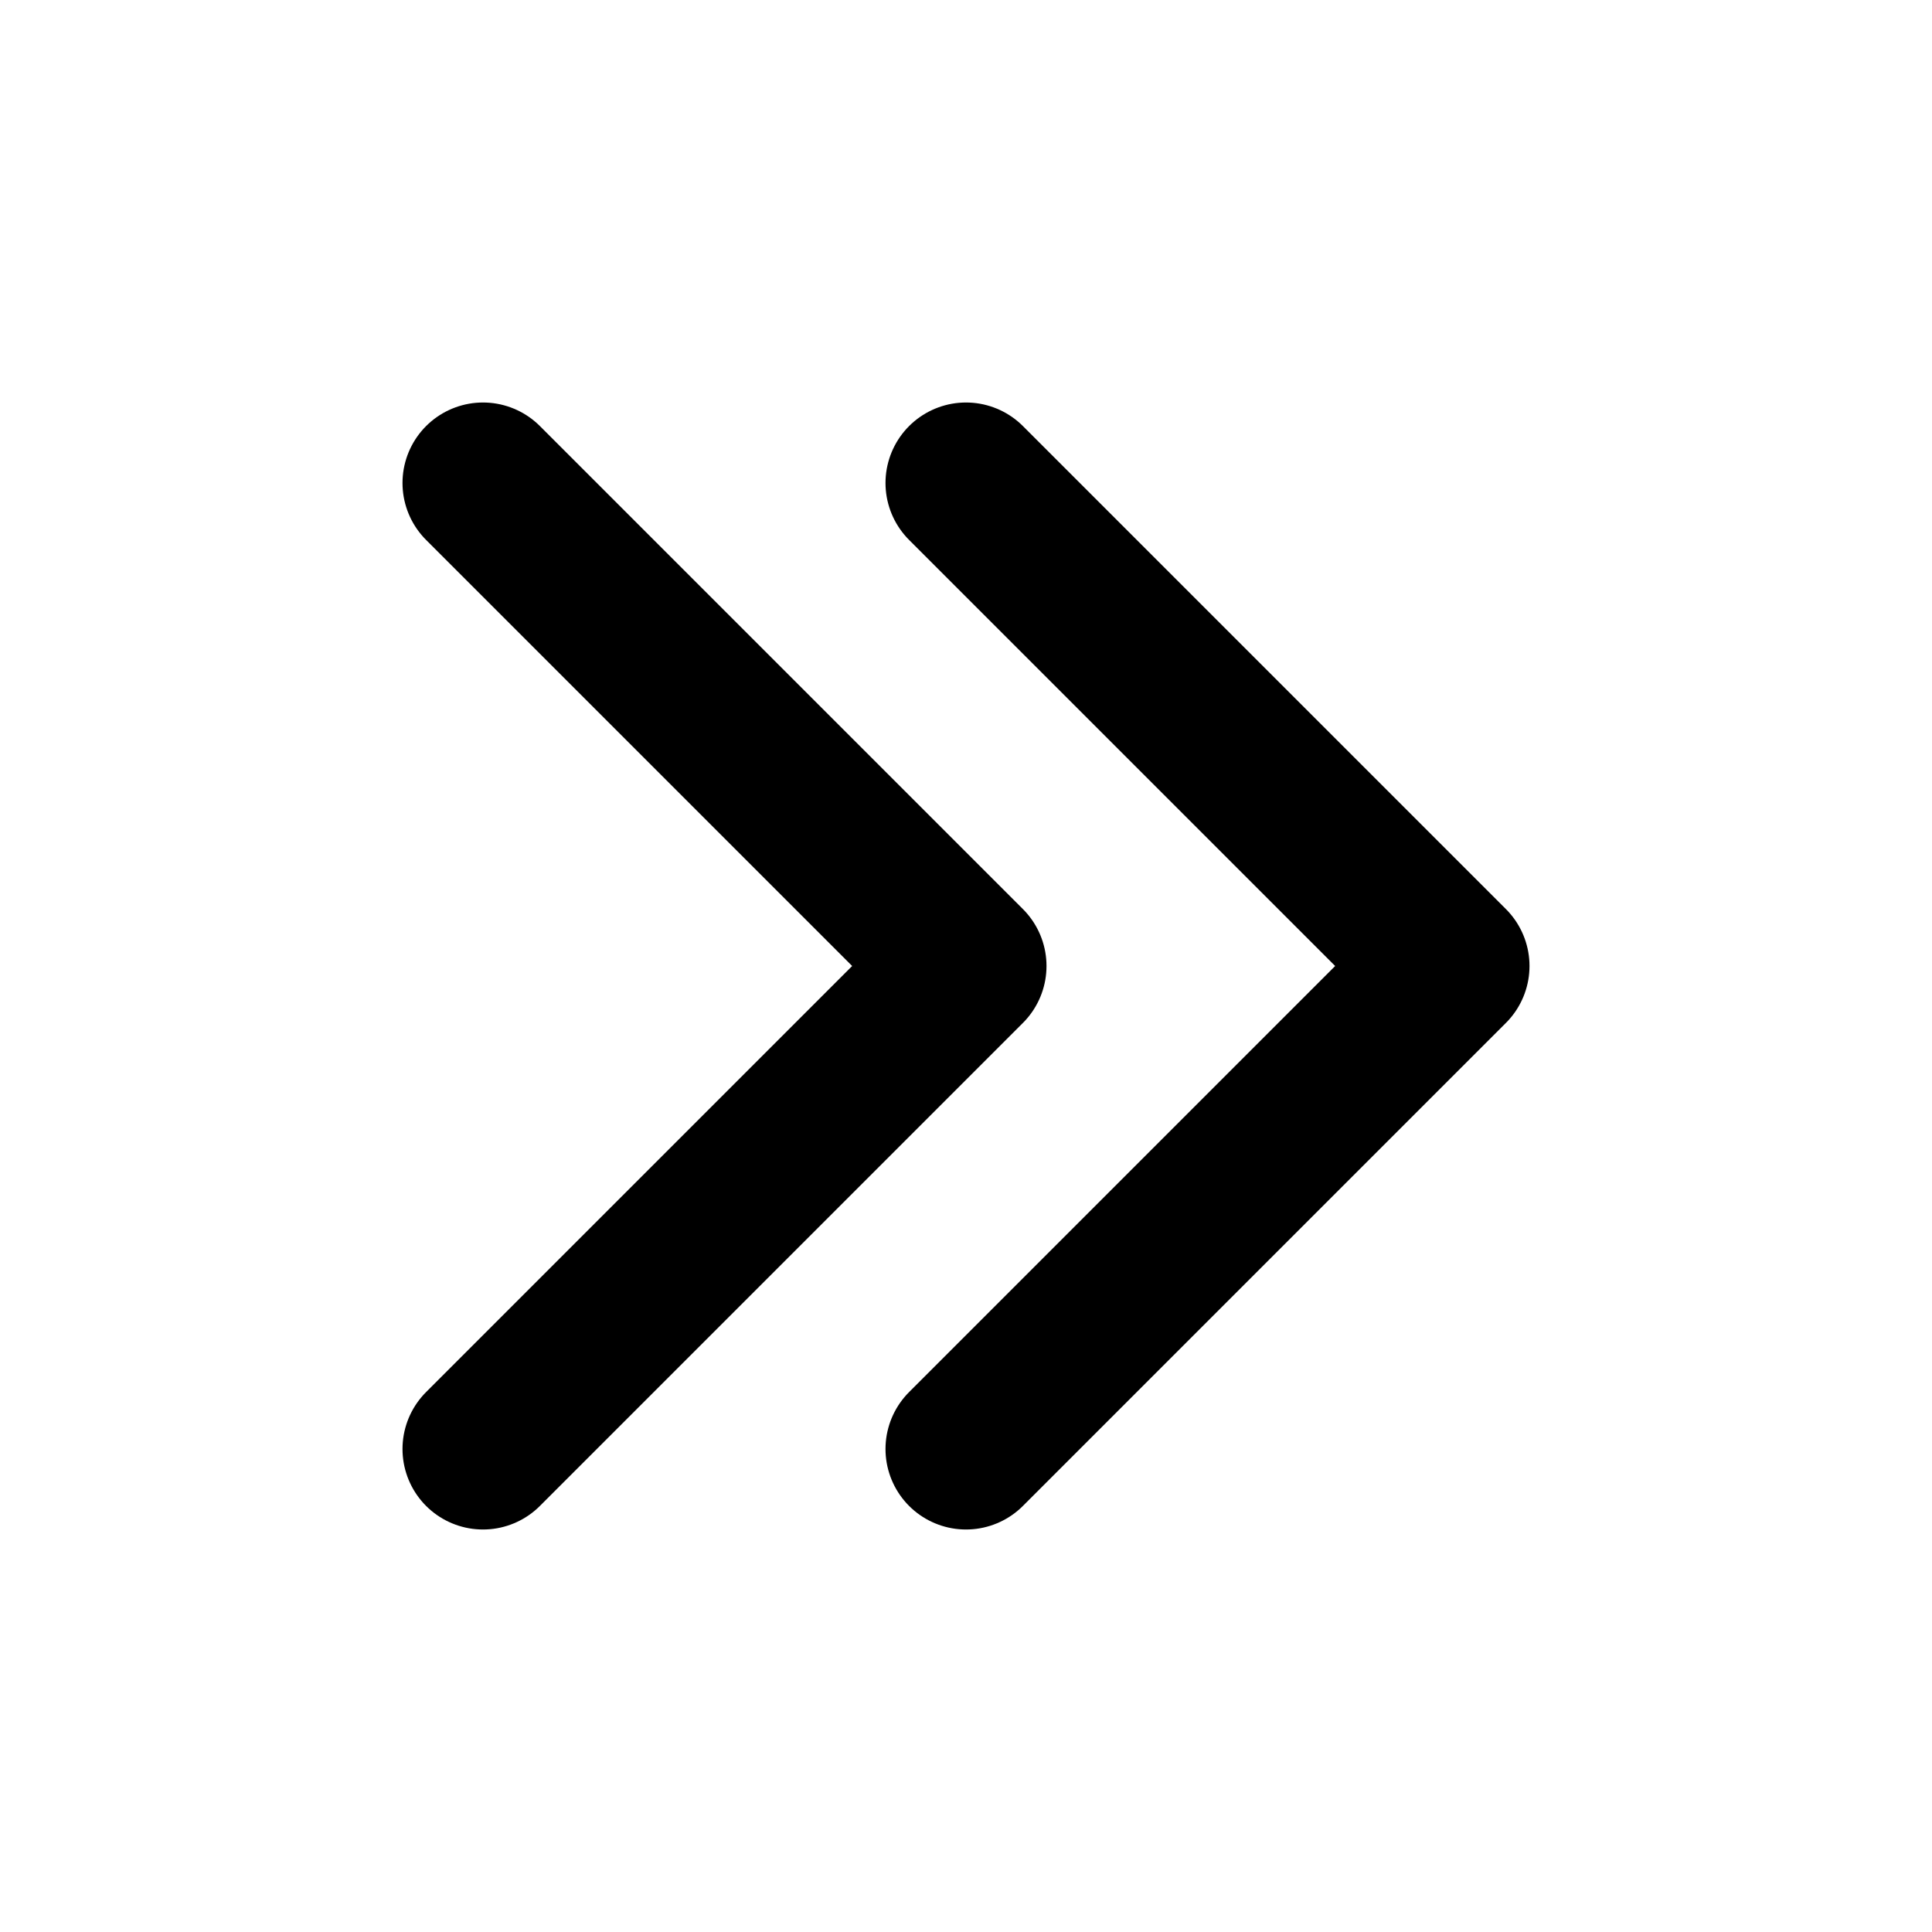
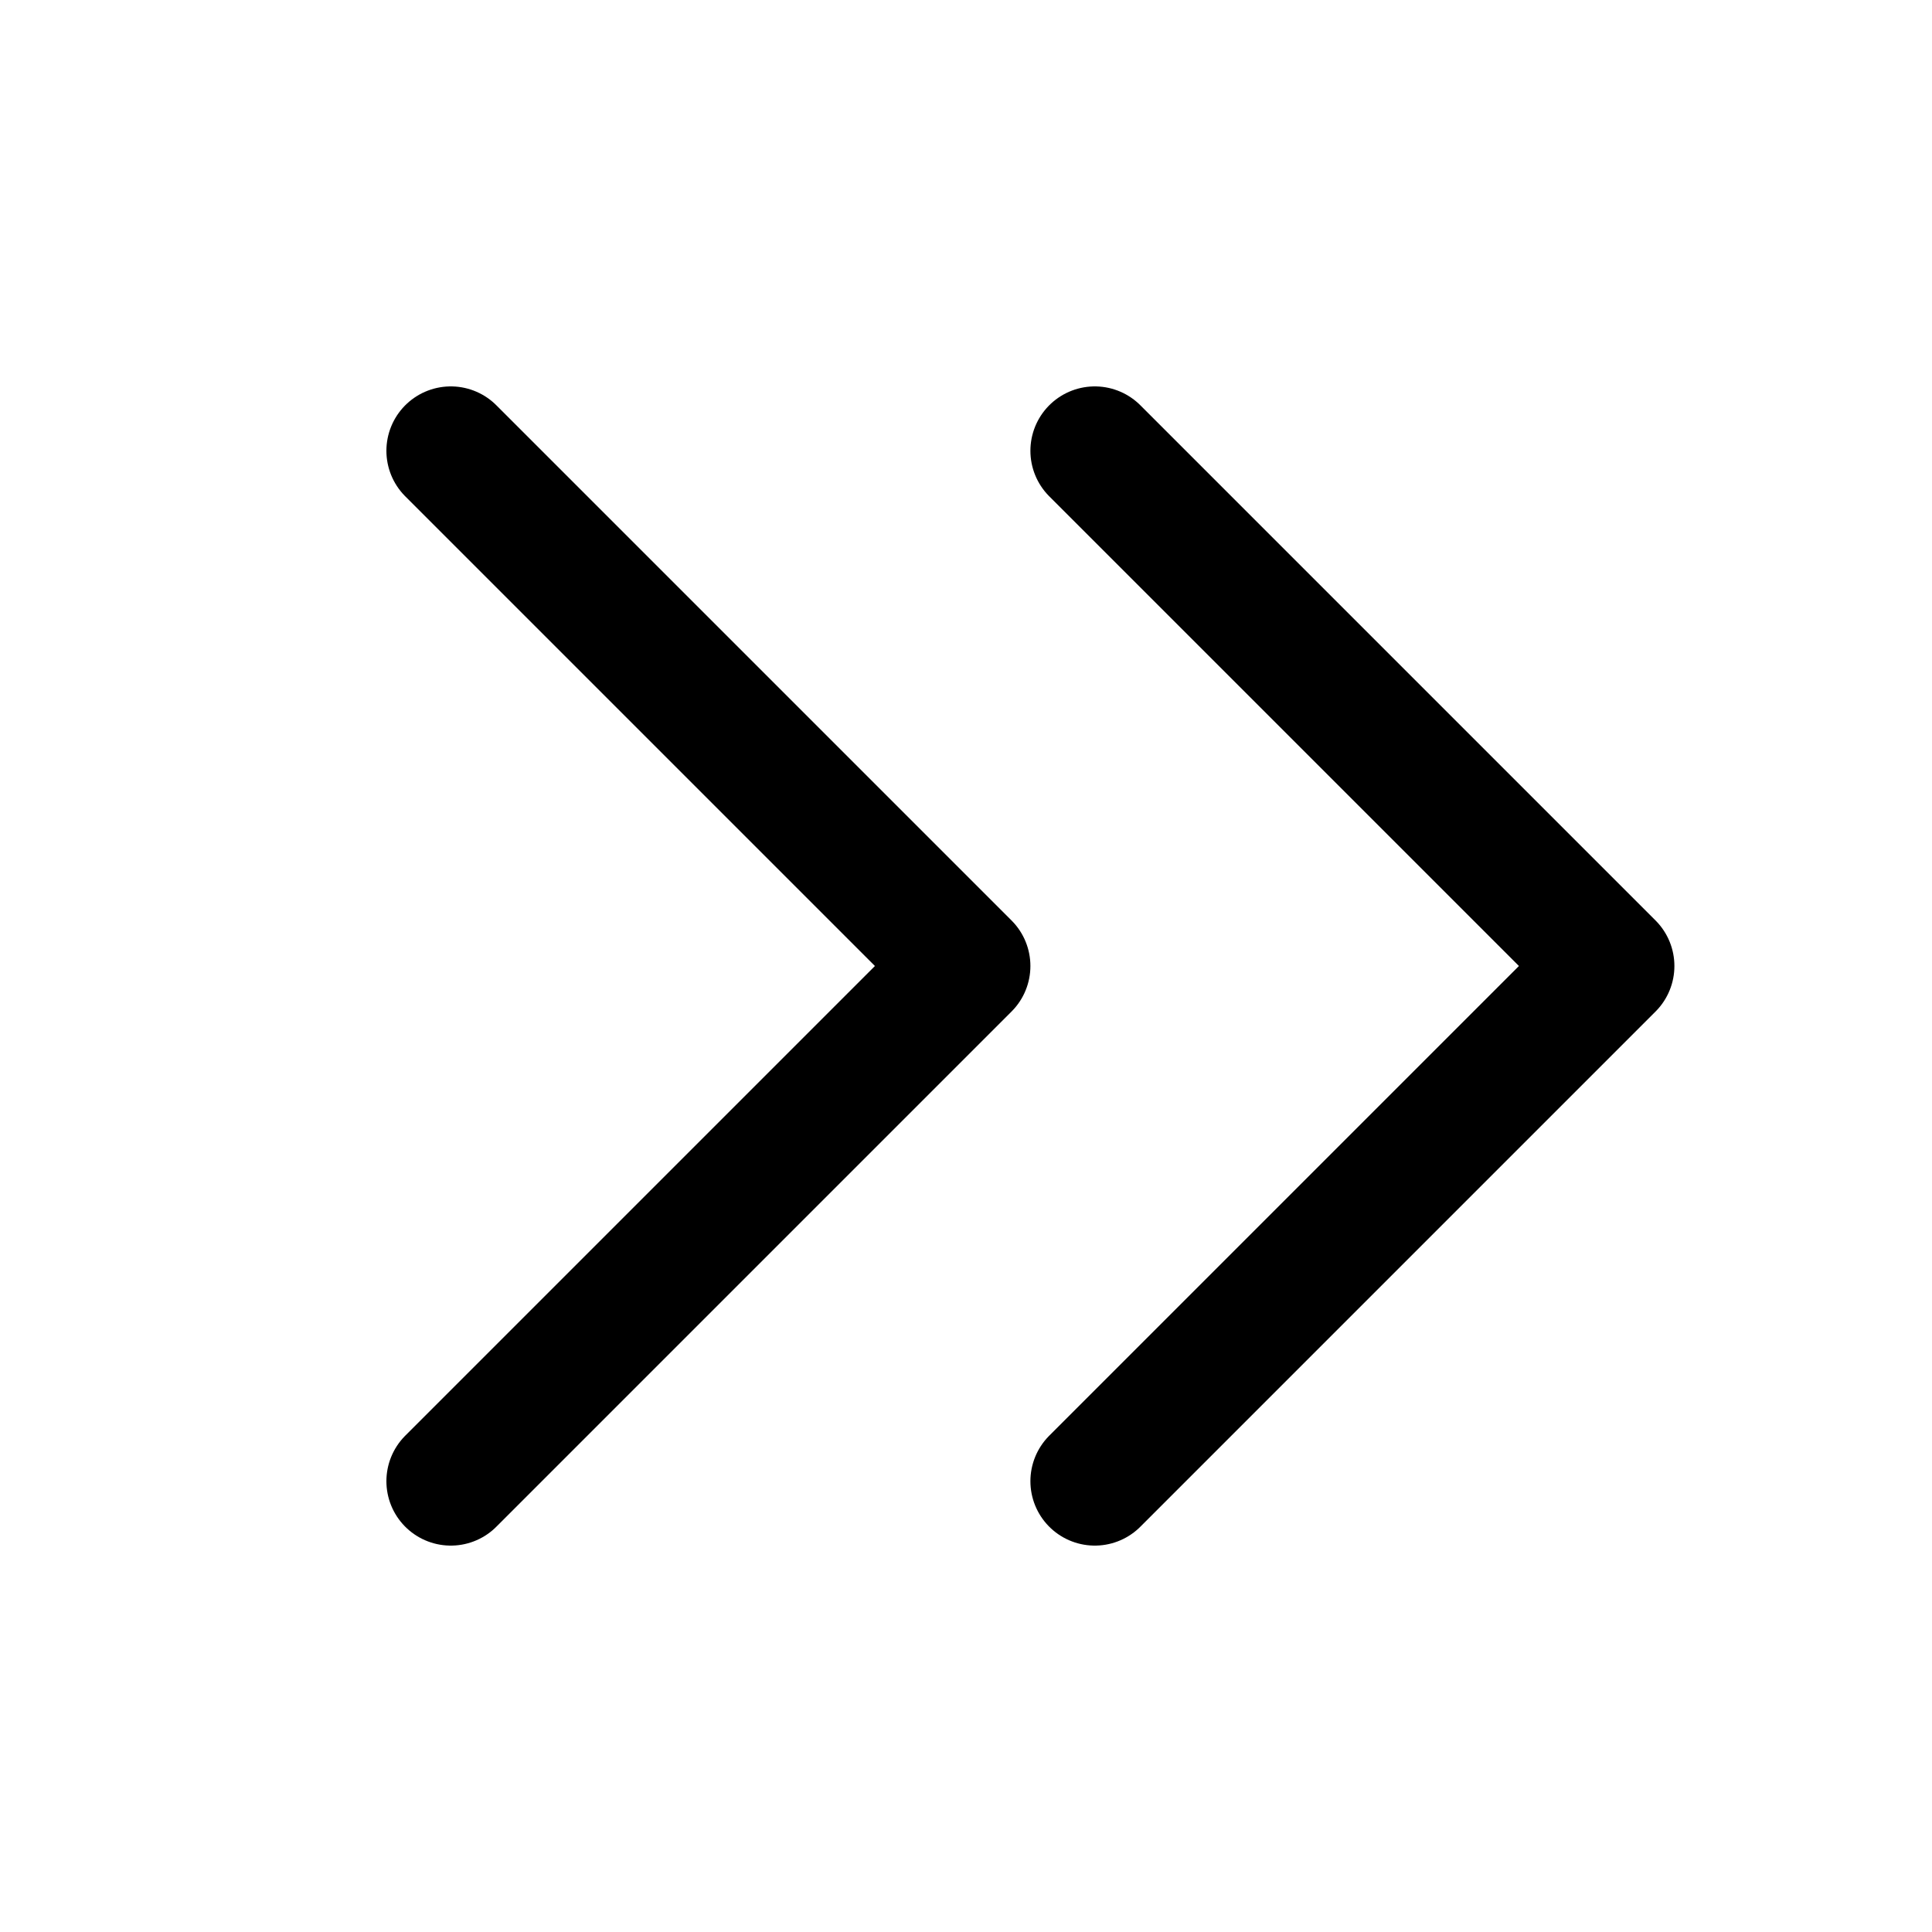
- <svg xmlns="http://www.w3.org/2000/svg" width="24" height="24" viewBox="0 0 24 24" fill="none" stroke="currentColor" stroke-width="2" stroke-linecap="round" stroke-linejoin="round">
-   <path d="m6 6 6 6-6 6" />
-   <path d="m12 6 6 6-6 6" />
+ <svg xmlns="http://www.w3.org/2000/svg" width="15" height="15" viewBox="0 0 15 15" fill="none" stroke="currentColor" stroke-width="1" stroke-linecap="round" stroke-linejoin="round">
+   <path d="m3.5 3.5 4 4-4 4" />
+   <path d="m8.5 3.5 4 4-4 4" />
</svg>
